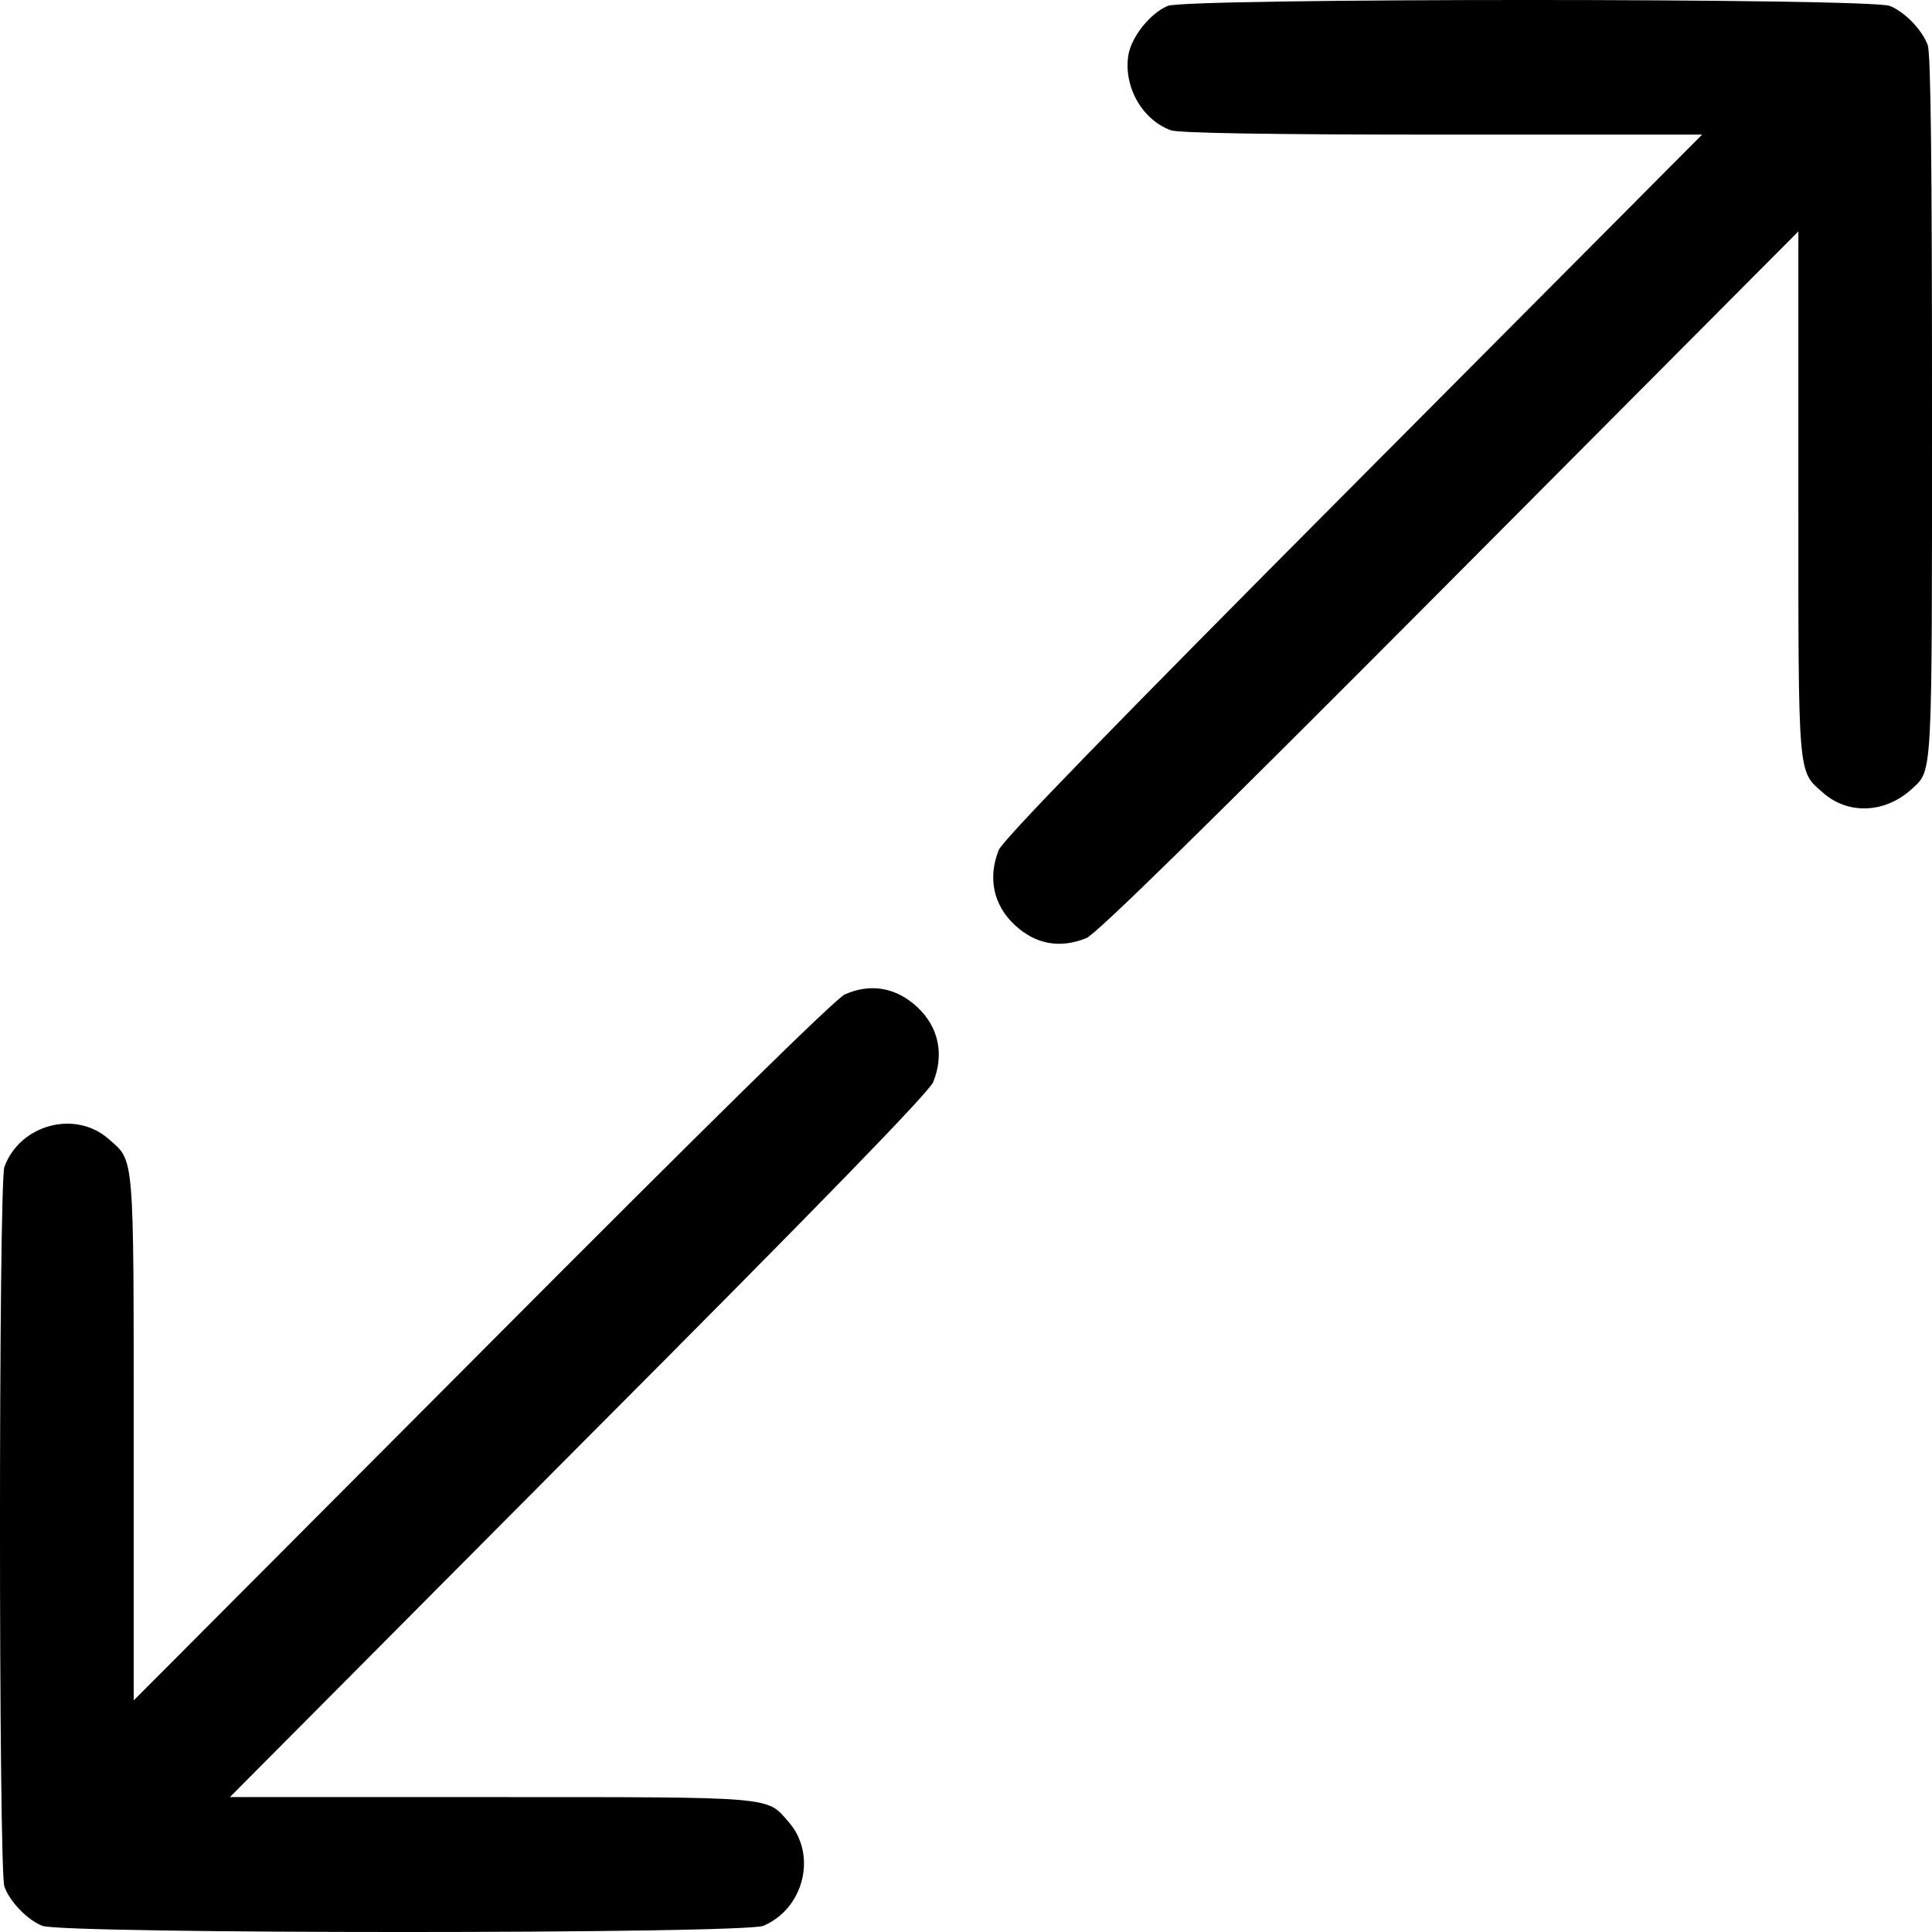
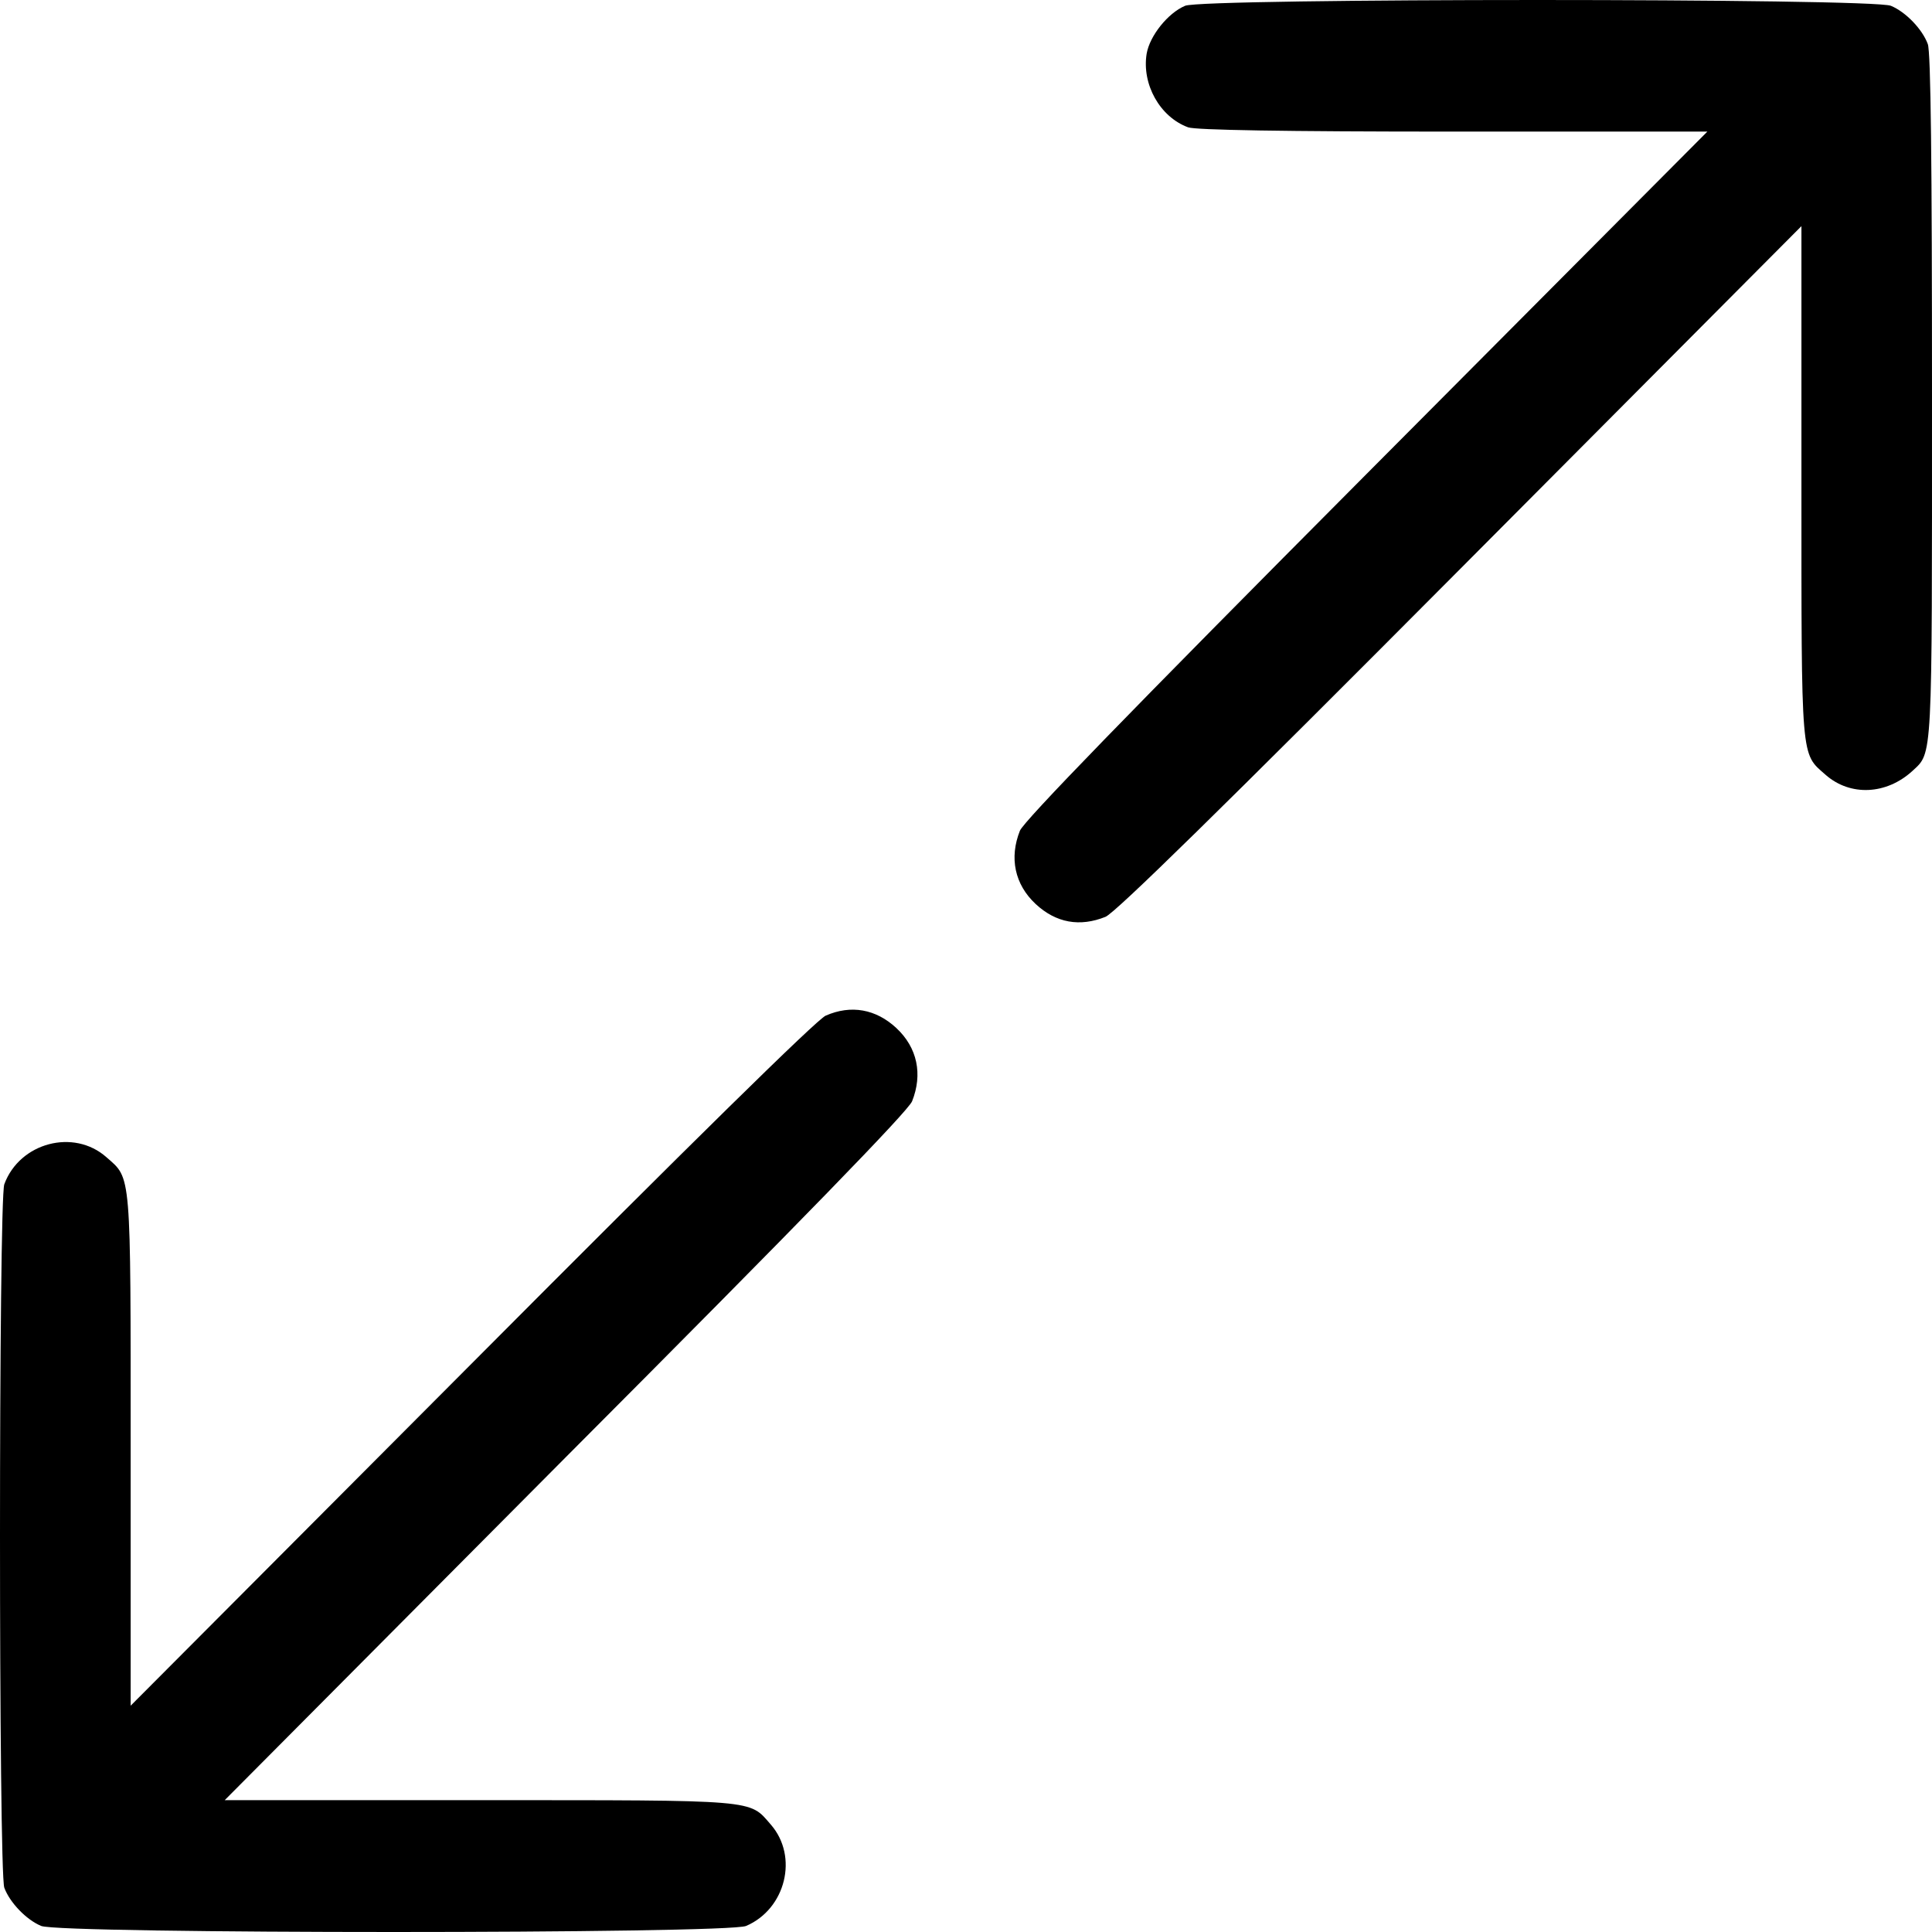
- <svg xmlns="http://www.w3.org/2000/svg" width="35" height="35" viewBox="0 0 35 35" fill="none">
-   <path d="M21.154 0.107C20.834 0.243 20.499 0.665 20.442 0.994C20.349 1.559 20.684 2.167 21.211 2.36C21.346 2.41 22.976 2.439 26.122 2.439H30.835L24.521 8.784C20.079 13.247 18.171 15.213 18.093 15.4C17.893 15.9 17.993 16.394 18.385 16.759C18.762 17.109 19.203 17.188 19.68 16.995C19.866 16.916 21.823 14.999 26.265 10.536L32.579 4.192V8.934C32.579 14.155 32.565 13.955 33.028 14.363C33.483 14.764 34.153 14.735 34.637 14.291C35.014 13.941 35 14.155 35 7.346C35 3.048 34.979 0.952 34.922 0.816C34.822 0.544 34.516 0.222 34.238 0.108C33.904 -0.036 21.474 -0.036 21.154 0.107Z" fill="black" />
-   <path d="M15.306 18.014C15.142 18.085 12.829 20.359 8.743 24.463L2.422 30.805V26.064C2.422 20.852 2.436 21.045 1.973 20.638C1.369 20.102 0.365 20.366 0.08 21.138C-0.027 21.417 -0.027 33.9 0.08 34.179C0.18 34.451 0.486 34.773 0.763 34.887C1.105 35.038 13.491 35.038 13.832 34.887C14.565 34.573 14.807 33.6 14.287 33.007C13.882 32.542 14.081 32.556 8.885 32.556H4.165L10.479 26.207C14.922 21.753 16.829 19.787 16.907 19.601C17.107 19.1 17.007 18.607 16.615 18.242C16.238 17.892 15.775 17.806 15.306 18.014Z" fill="black" />
+ <svg xmlns="http://www.w3.org/2000/svg" width="43" height="43" viewBox="0 0 43 43" fill="none">
+   <path d="M26.376 0.129C25.991 0.292 25.589 0.799 25.521 1.194C25.41 1.872 25.812 2.602 26.444 2.834C26.607 2.894 28.564 2.929 32.341 2.929H38L30.418 10.546C25.085 15.905 22.795 18.266 22.7 18.489C22.461 19.091 22.581 19.683 23.051 20.121C23.504 20.542 24.034 20.636 24.606 20.405C24.829 20.31 27.179 18.009 32.512 12.65L40.094 5.033V10.727C40.094 16.996 40.077 16.755 40.632 17.245C41.179 17.726 41.983 17.691 42.564 17.159C43.017 16.738 43 16.996 43 8.82C43 3.659 42.974 1.143 42.906 0.98C42.786 0.653 42.419 0.267 42.085 0.129C41.683 -0.043 26.76 -0.043 26.376 0.129Z" fill="black" />
+   <path d="M18.377 22.605C18.18 22.691 15.403 25.421 10.497 30.349L2.908 37.963V32.271C2.908 26.013 2.925 26.245 2.369 25.756C1.643 25.112 0.438 25.43 0.096 26.357C-0.032 26.691 -0.032 41.68 0.096 42.015C0.216 42.341 0.583 42.727 0.916 42.865C1.327 43.045 16.197 43.045 16.607 42.865C17.487 42.487 17.778 41.32 17.154 40.607C16.667 40.049 16.907 40.066 10.668 40.066H5.001L12.582 32.443C17.916 27.095 20.206 24.734 20.3 24.511C20.539 23.91 20.419 23.318 19.949 22.88C19.496 22.459 18.941 22.357 18.377 22.605Z" fill="black" />
</svg>
